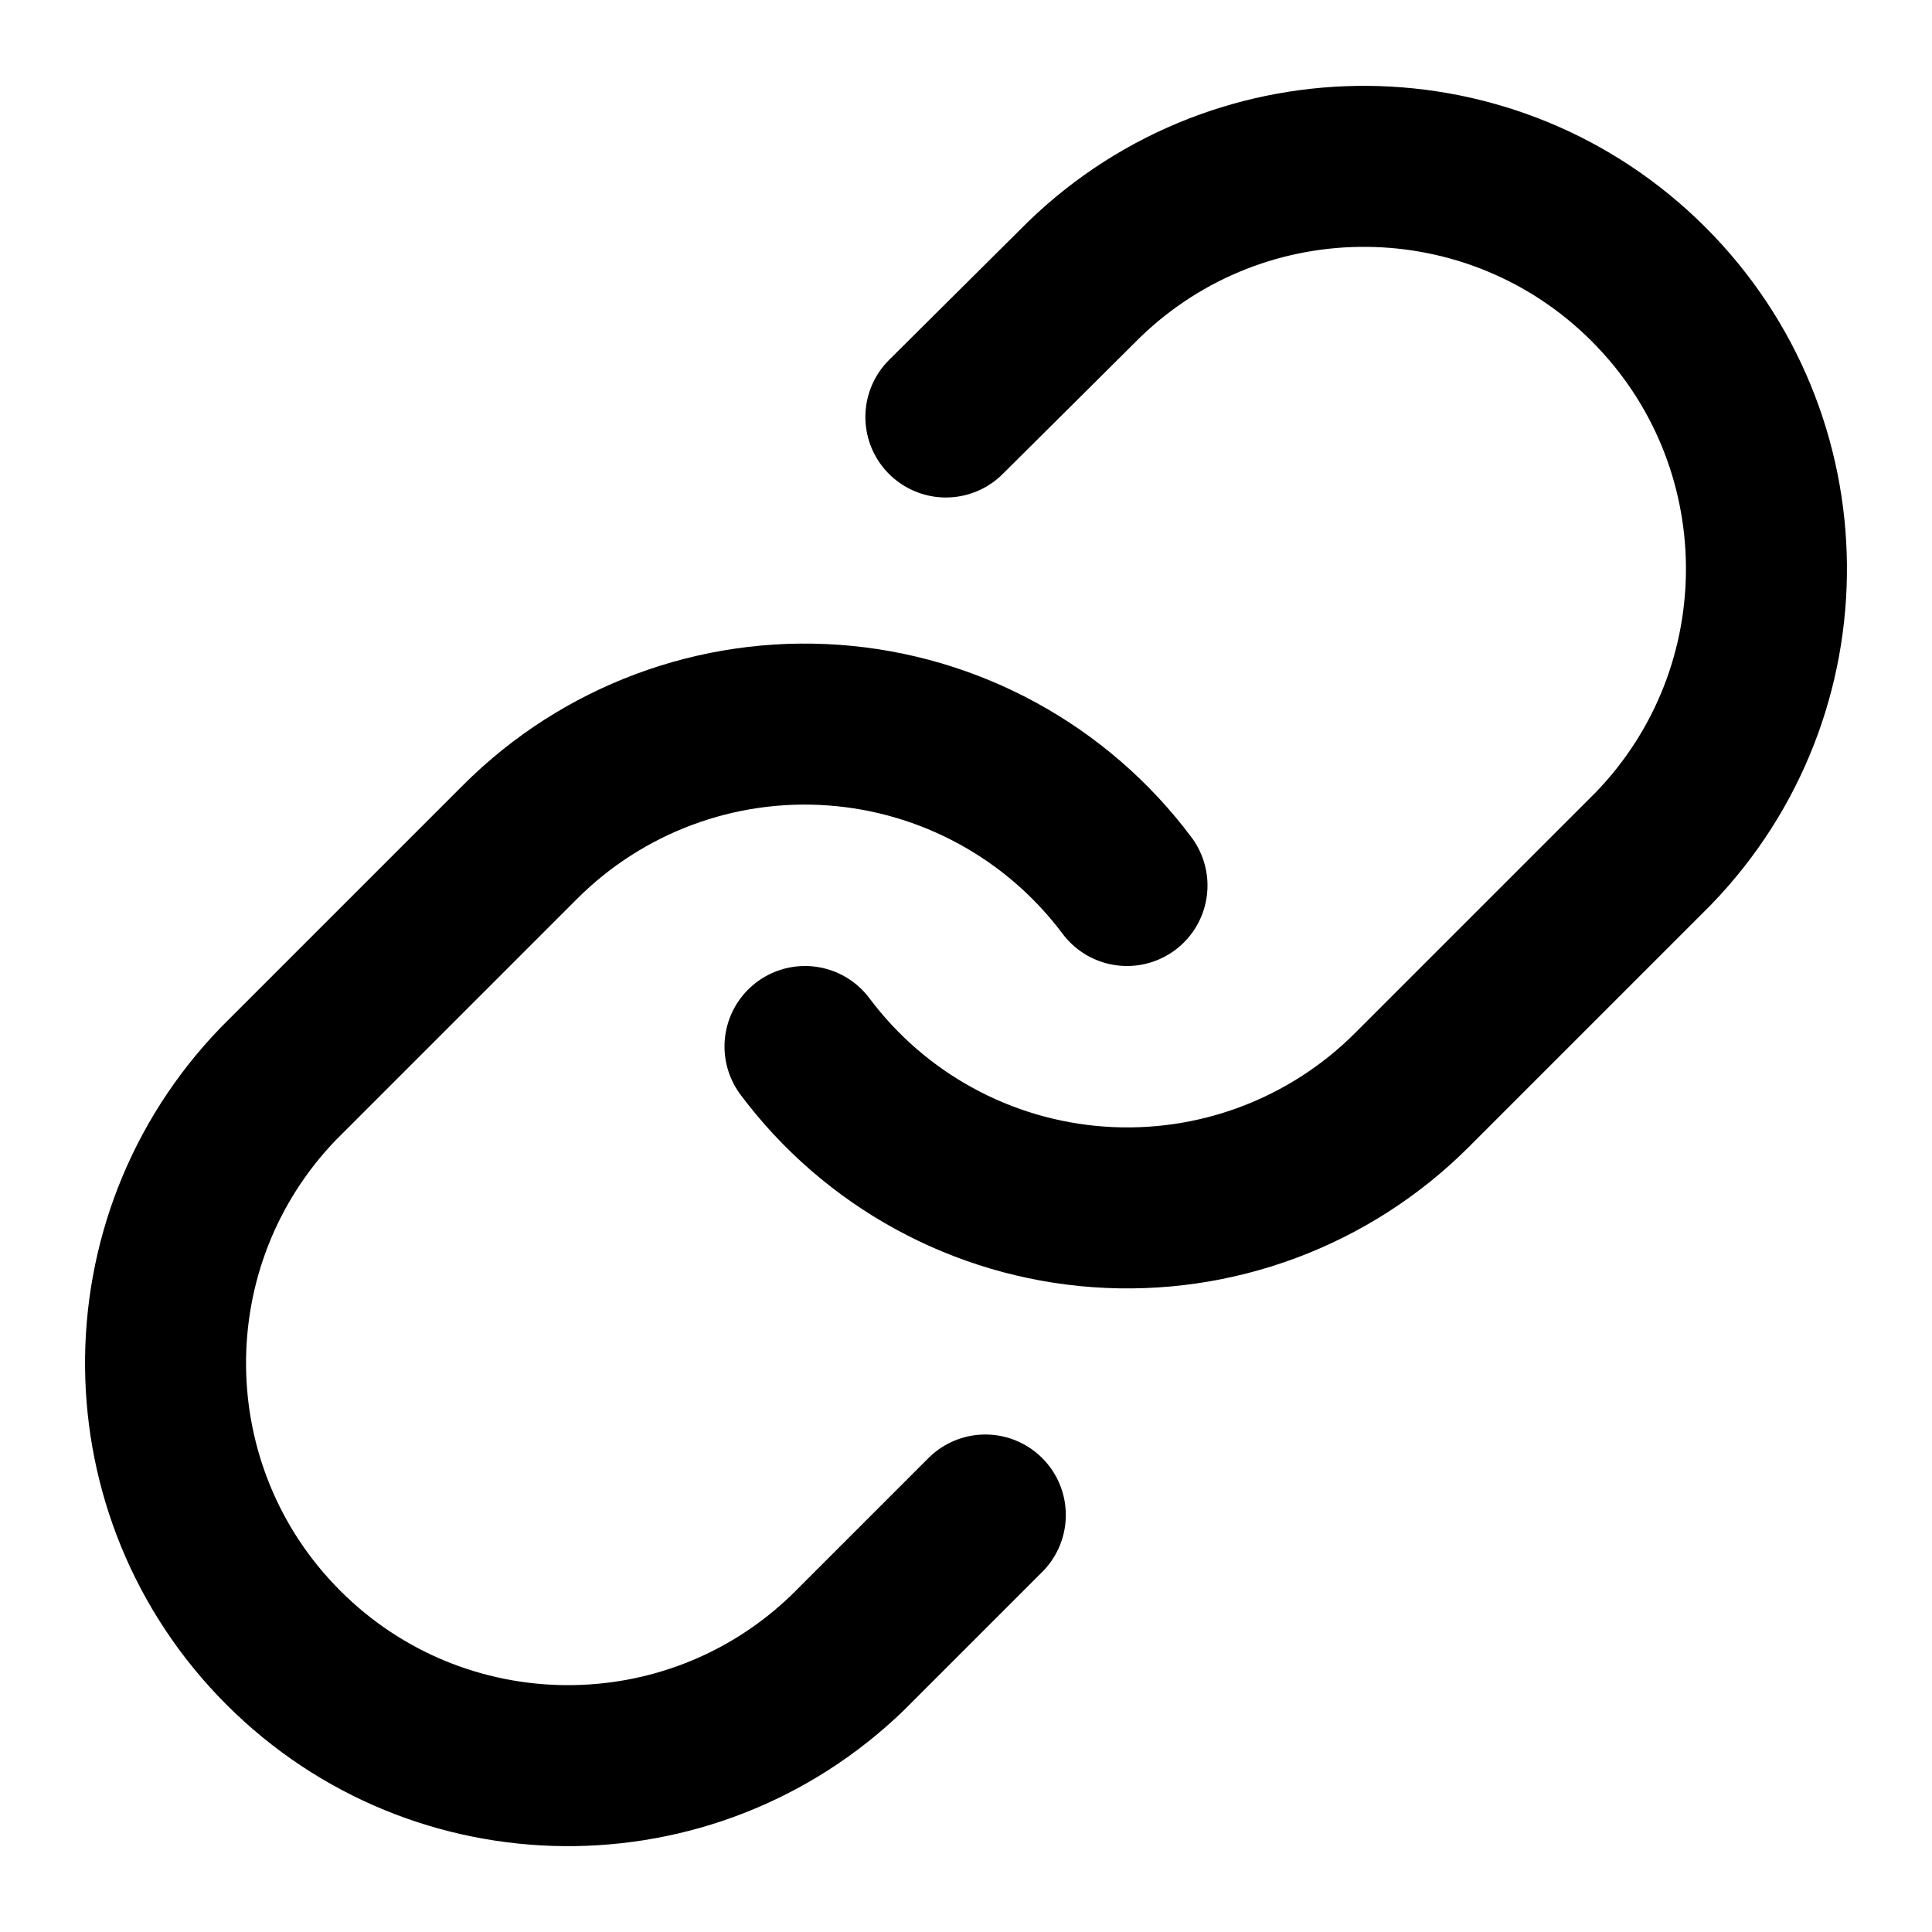
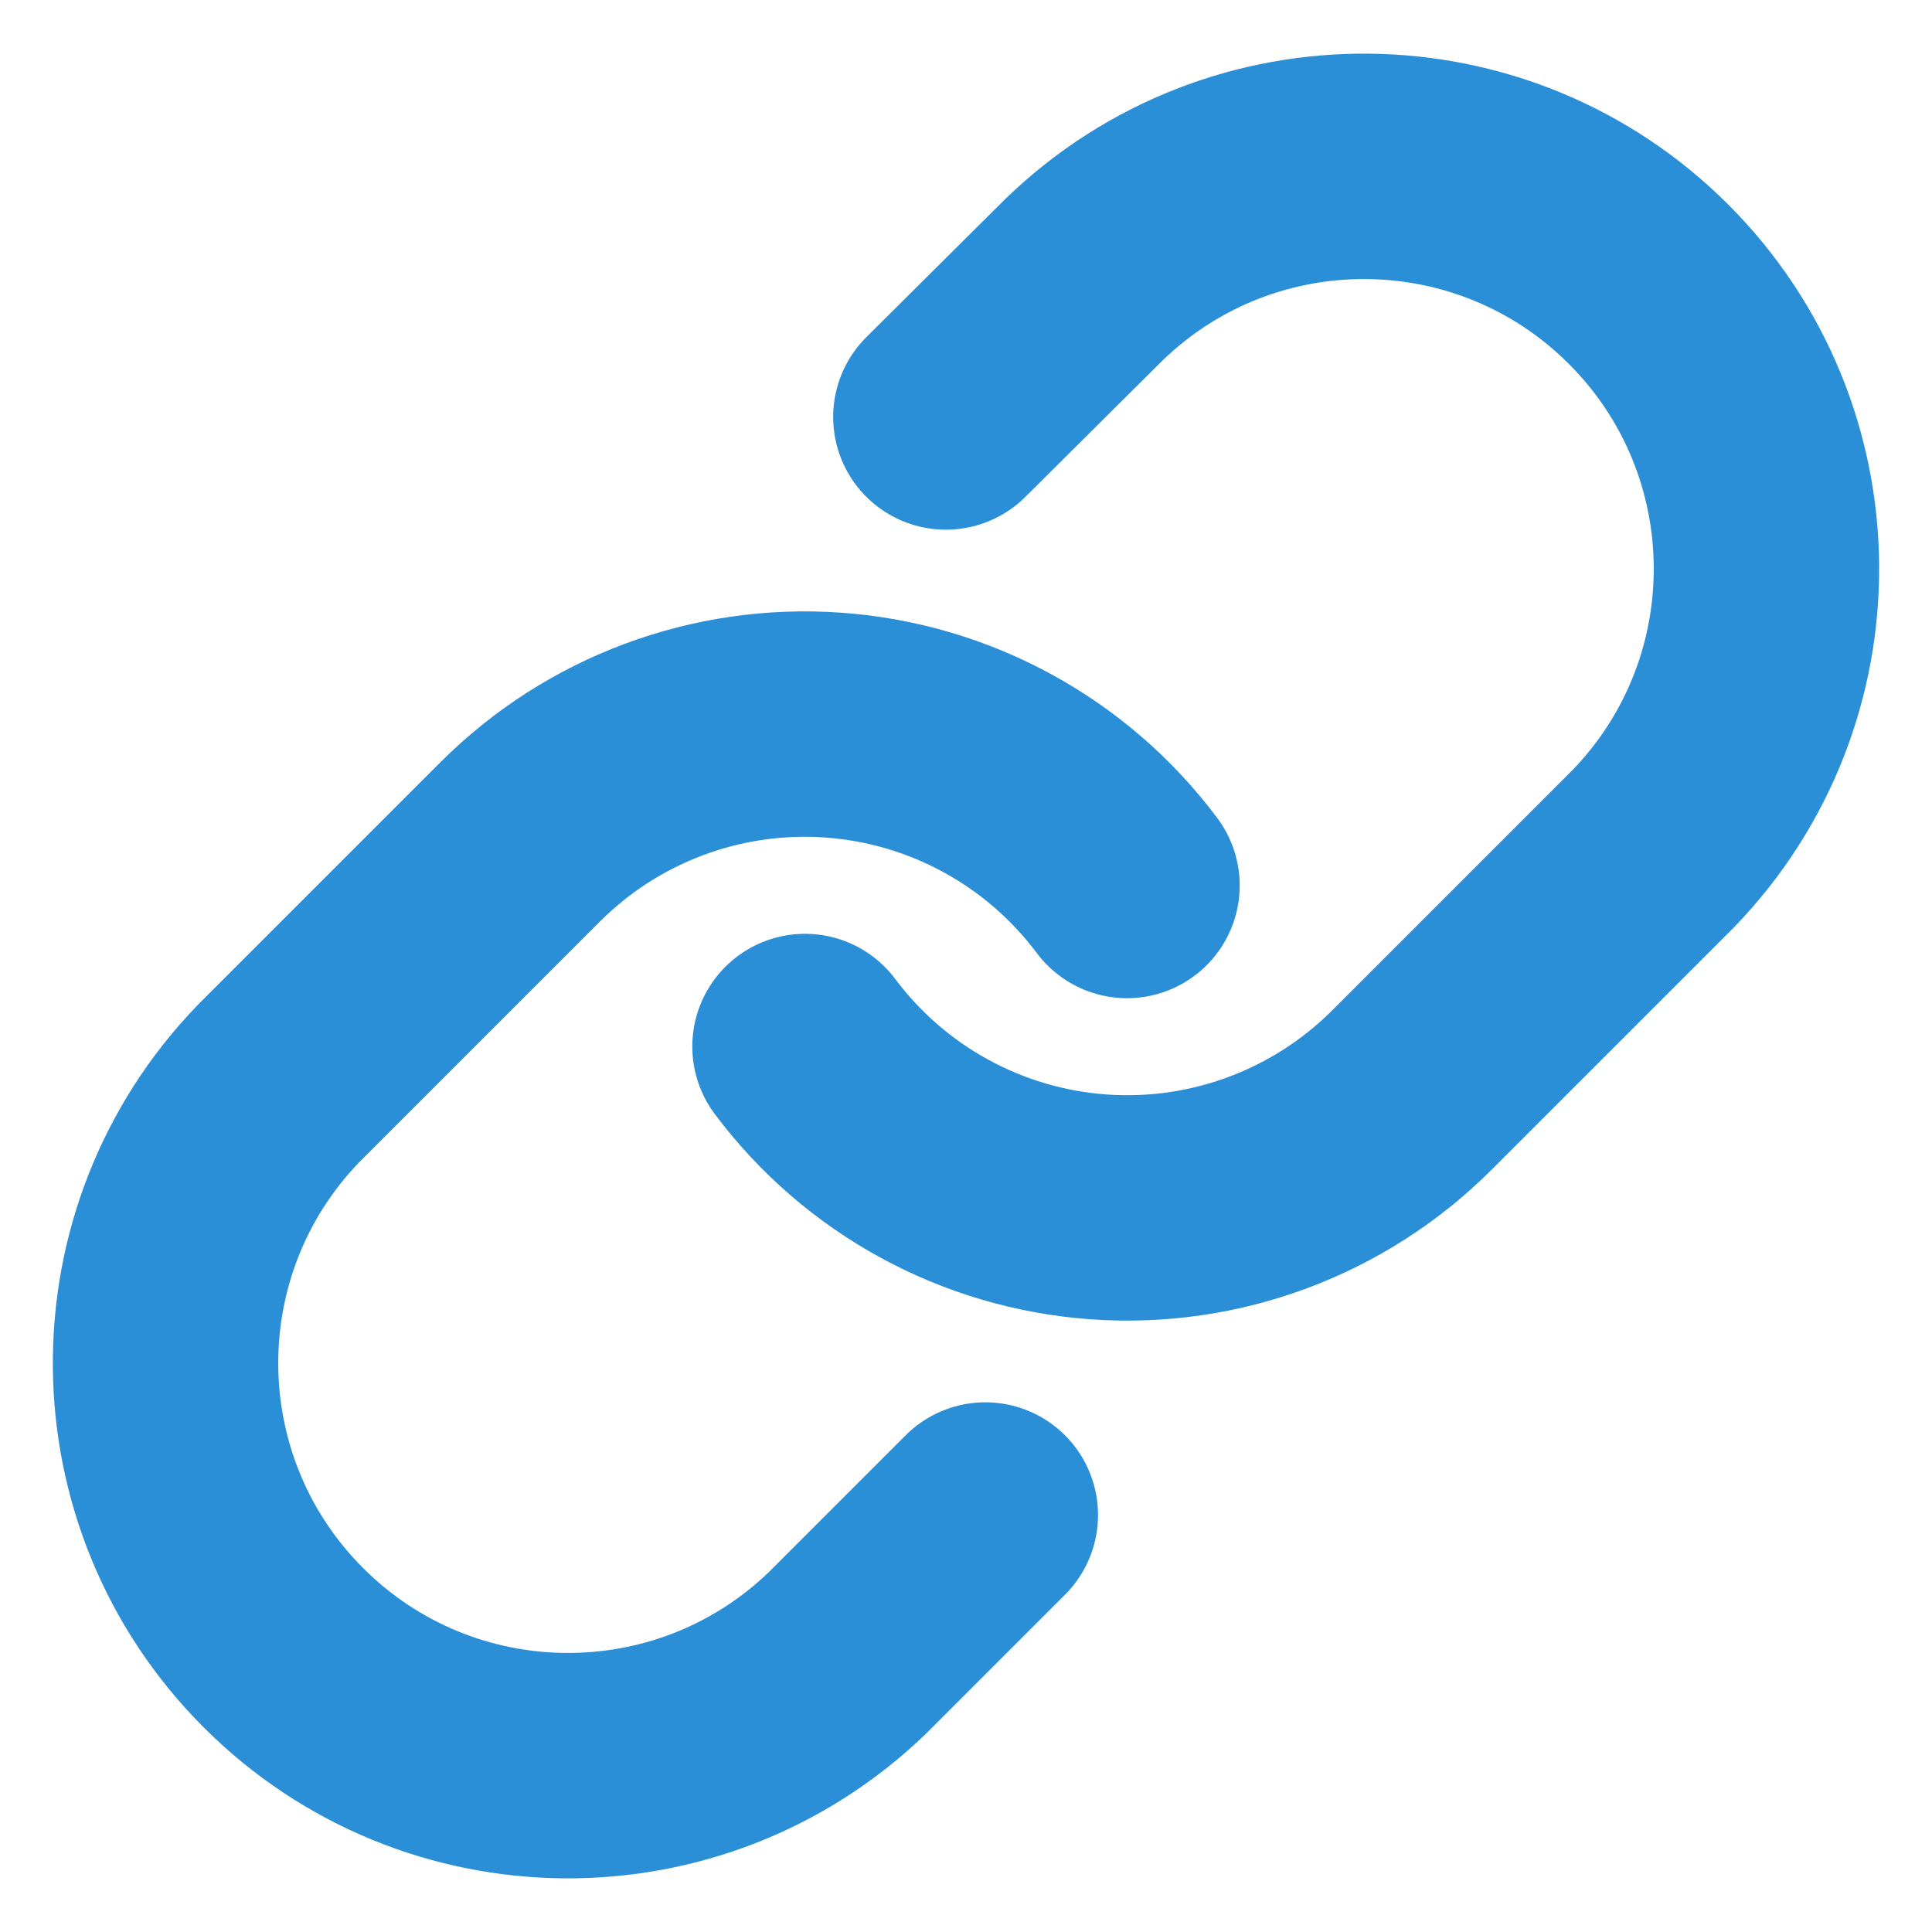
- <svg xmlns="http://www.w3.org/2000/svg" width="24" height="24" viewBox="0 0 24 24" fill="none" stroke="currentColor" stroke-width="2" stroke-linecap="round" stroke-linejoin="round" class="lucide lucide-link-icon lucide-link">
+ <svg xmlns="http://www.w3.org/2000/svg" width="24" height="24" viewBox="0 0 24 24" fill="none" stroke="#2B8FD8" stroke-width="2.8" stroke-linecap="round" stroke-linejoin="round" class="lucide lucide-link-icon lucide-link">
  <path d="M10 13a5 5 0 0 0 7.54.54l3-3a5 5 0 0 0-7.07-7.07l-1.72 1.71" />
  <path d="M14 11a5 5 0 0 0-7.54-.54l-3 3a5 5 0 0 0 7.07 7.07l1.71-1.71" />
</svg>
